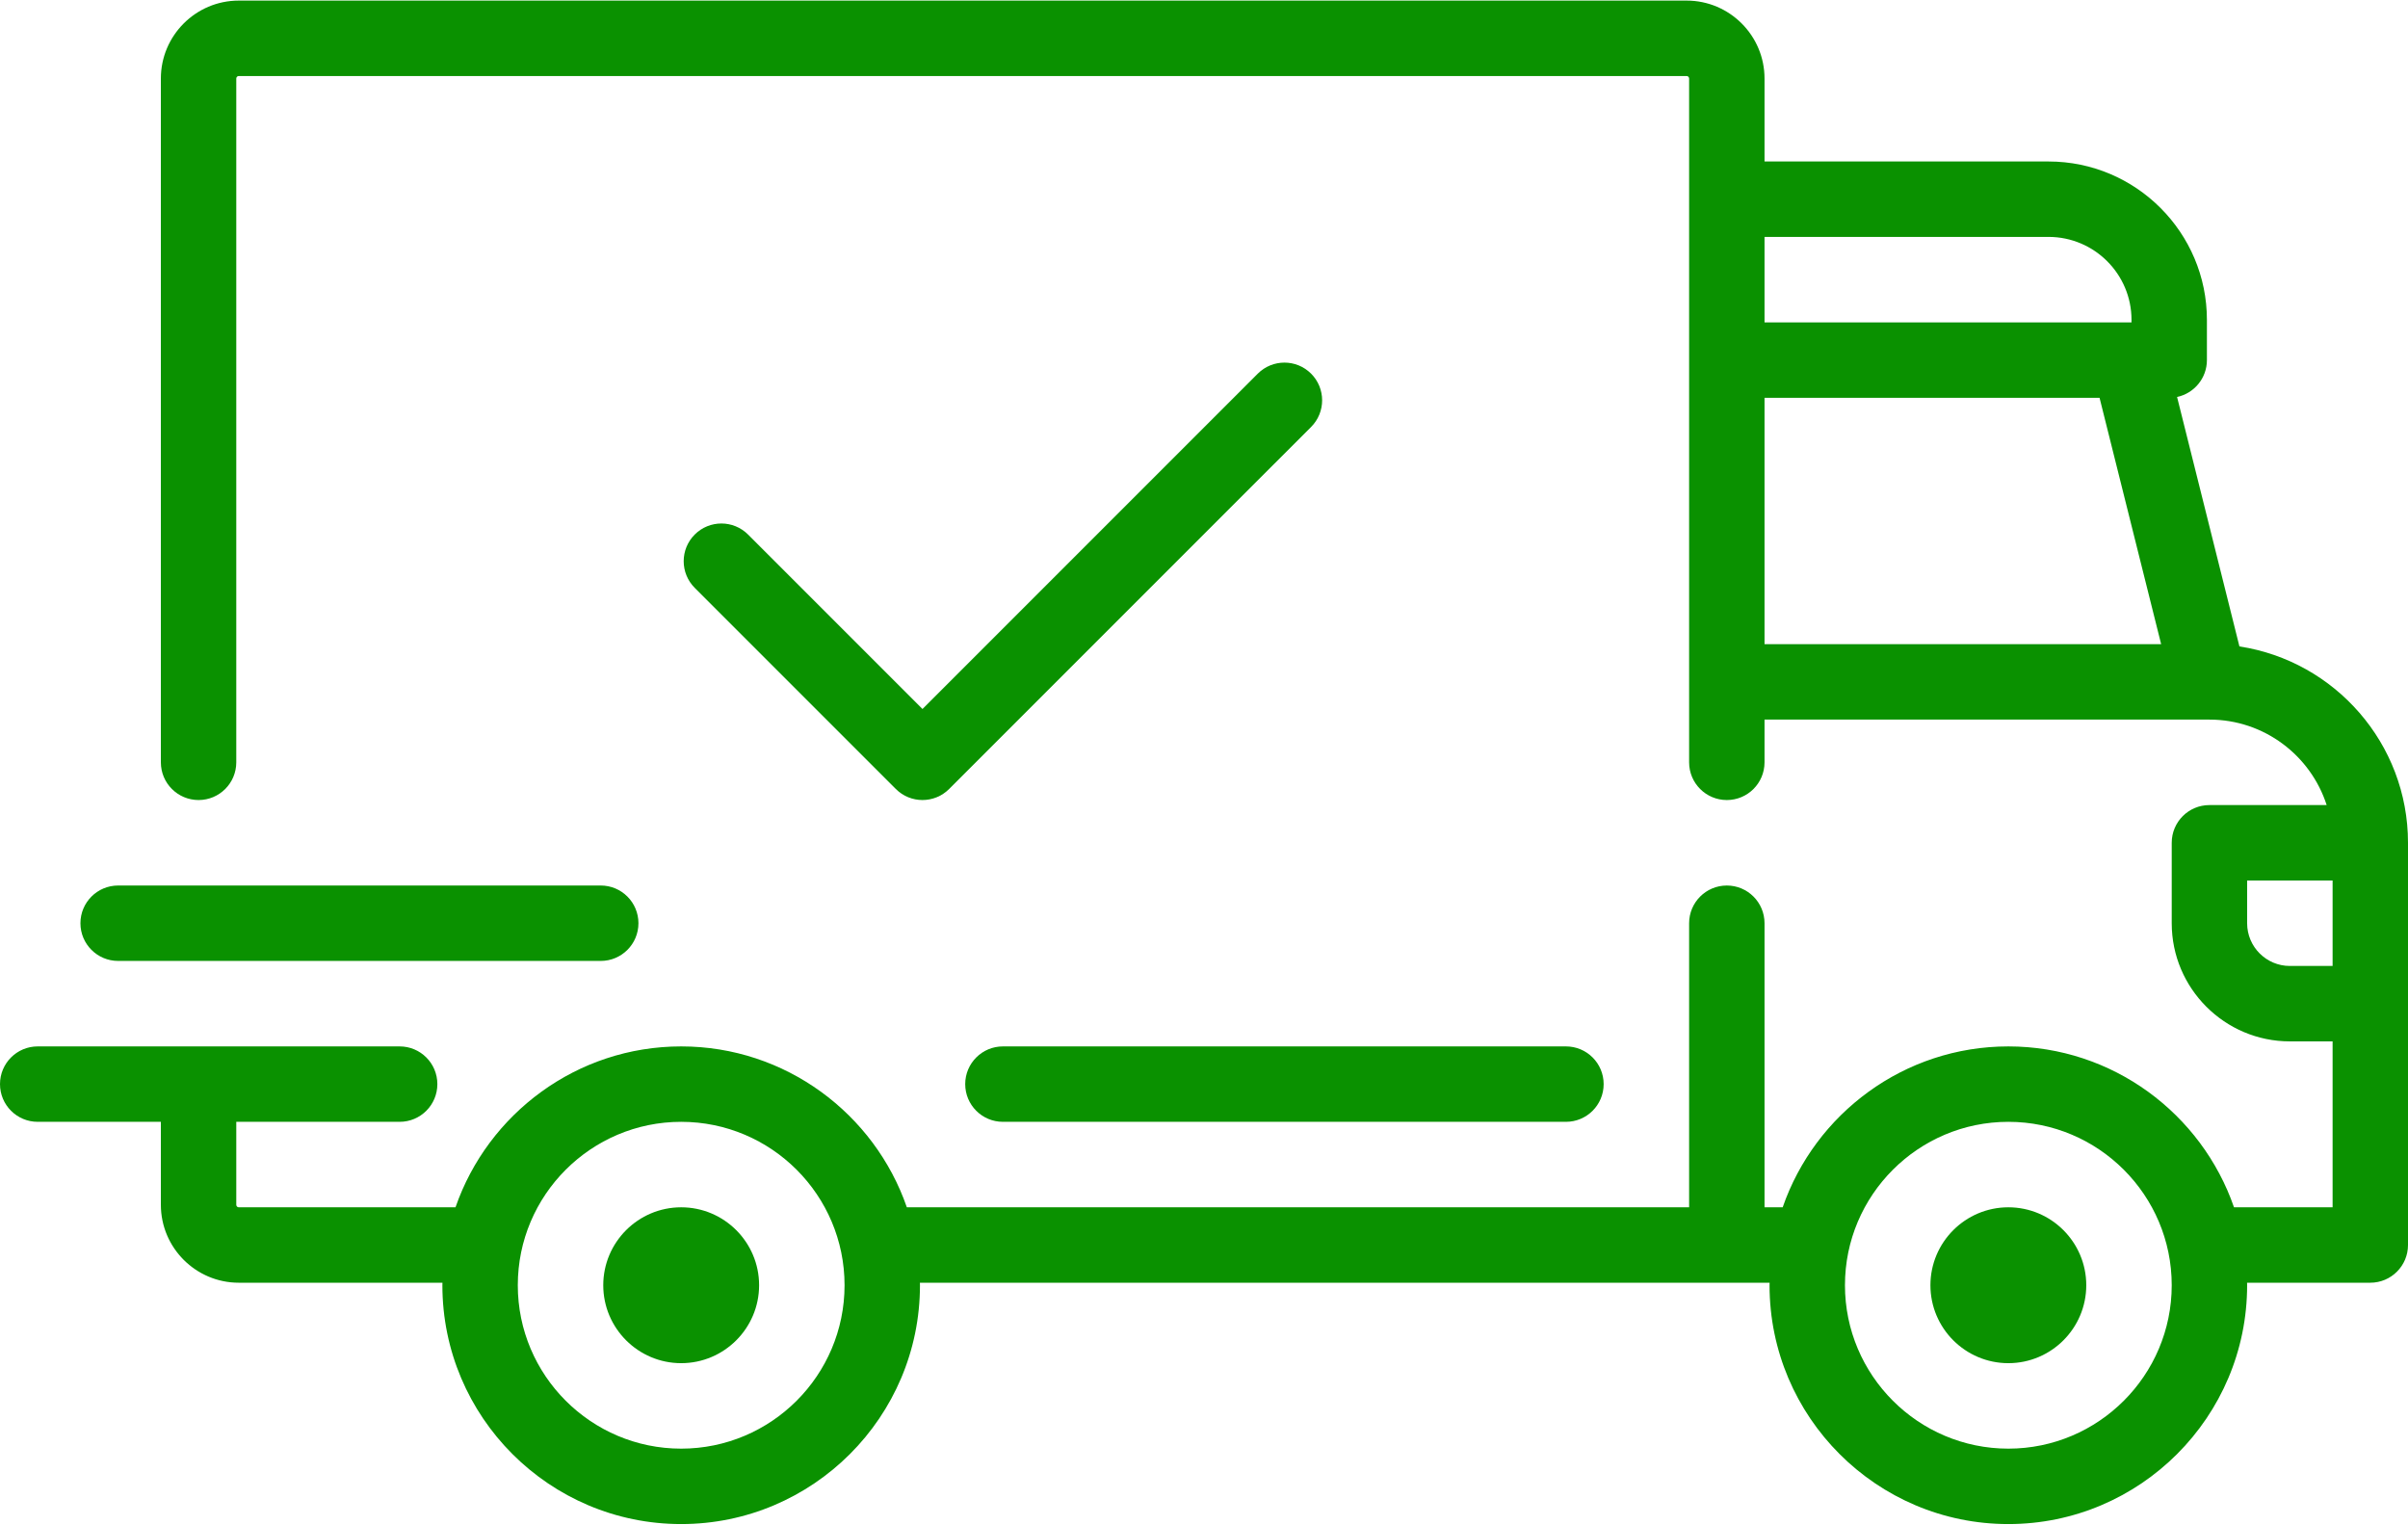
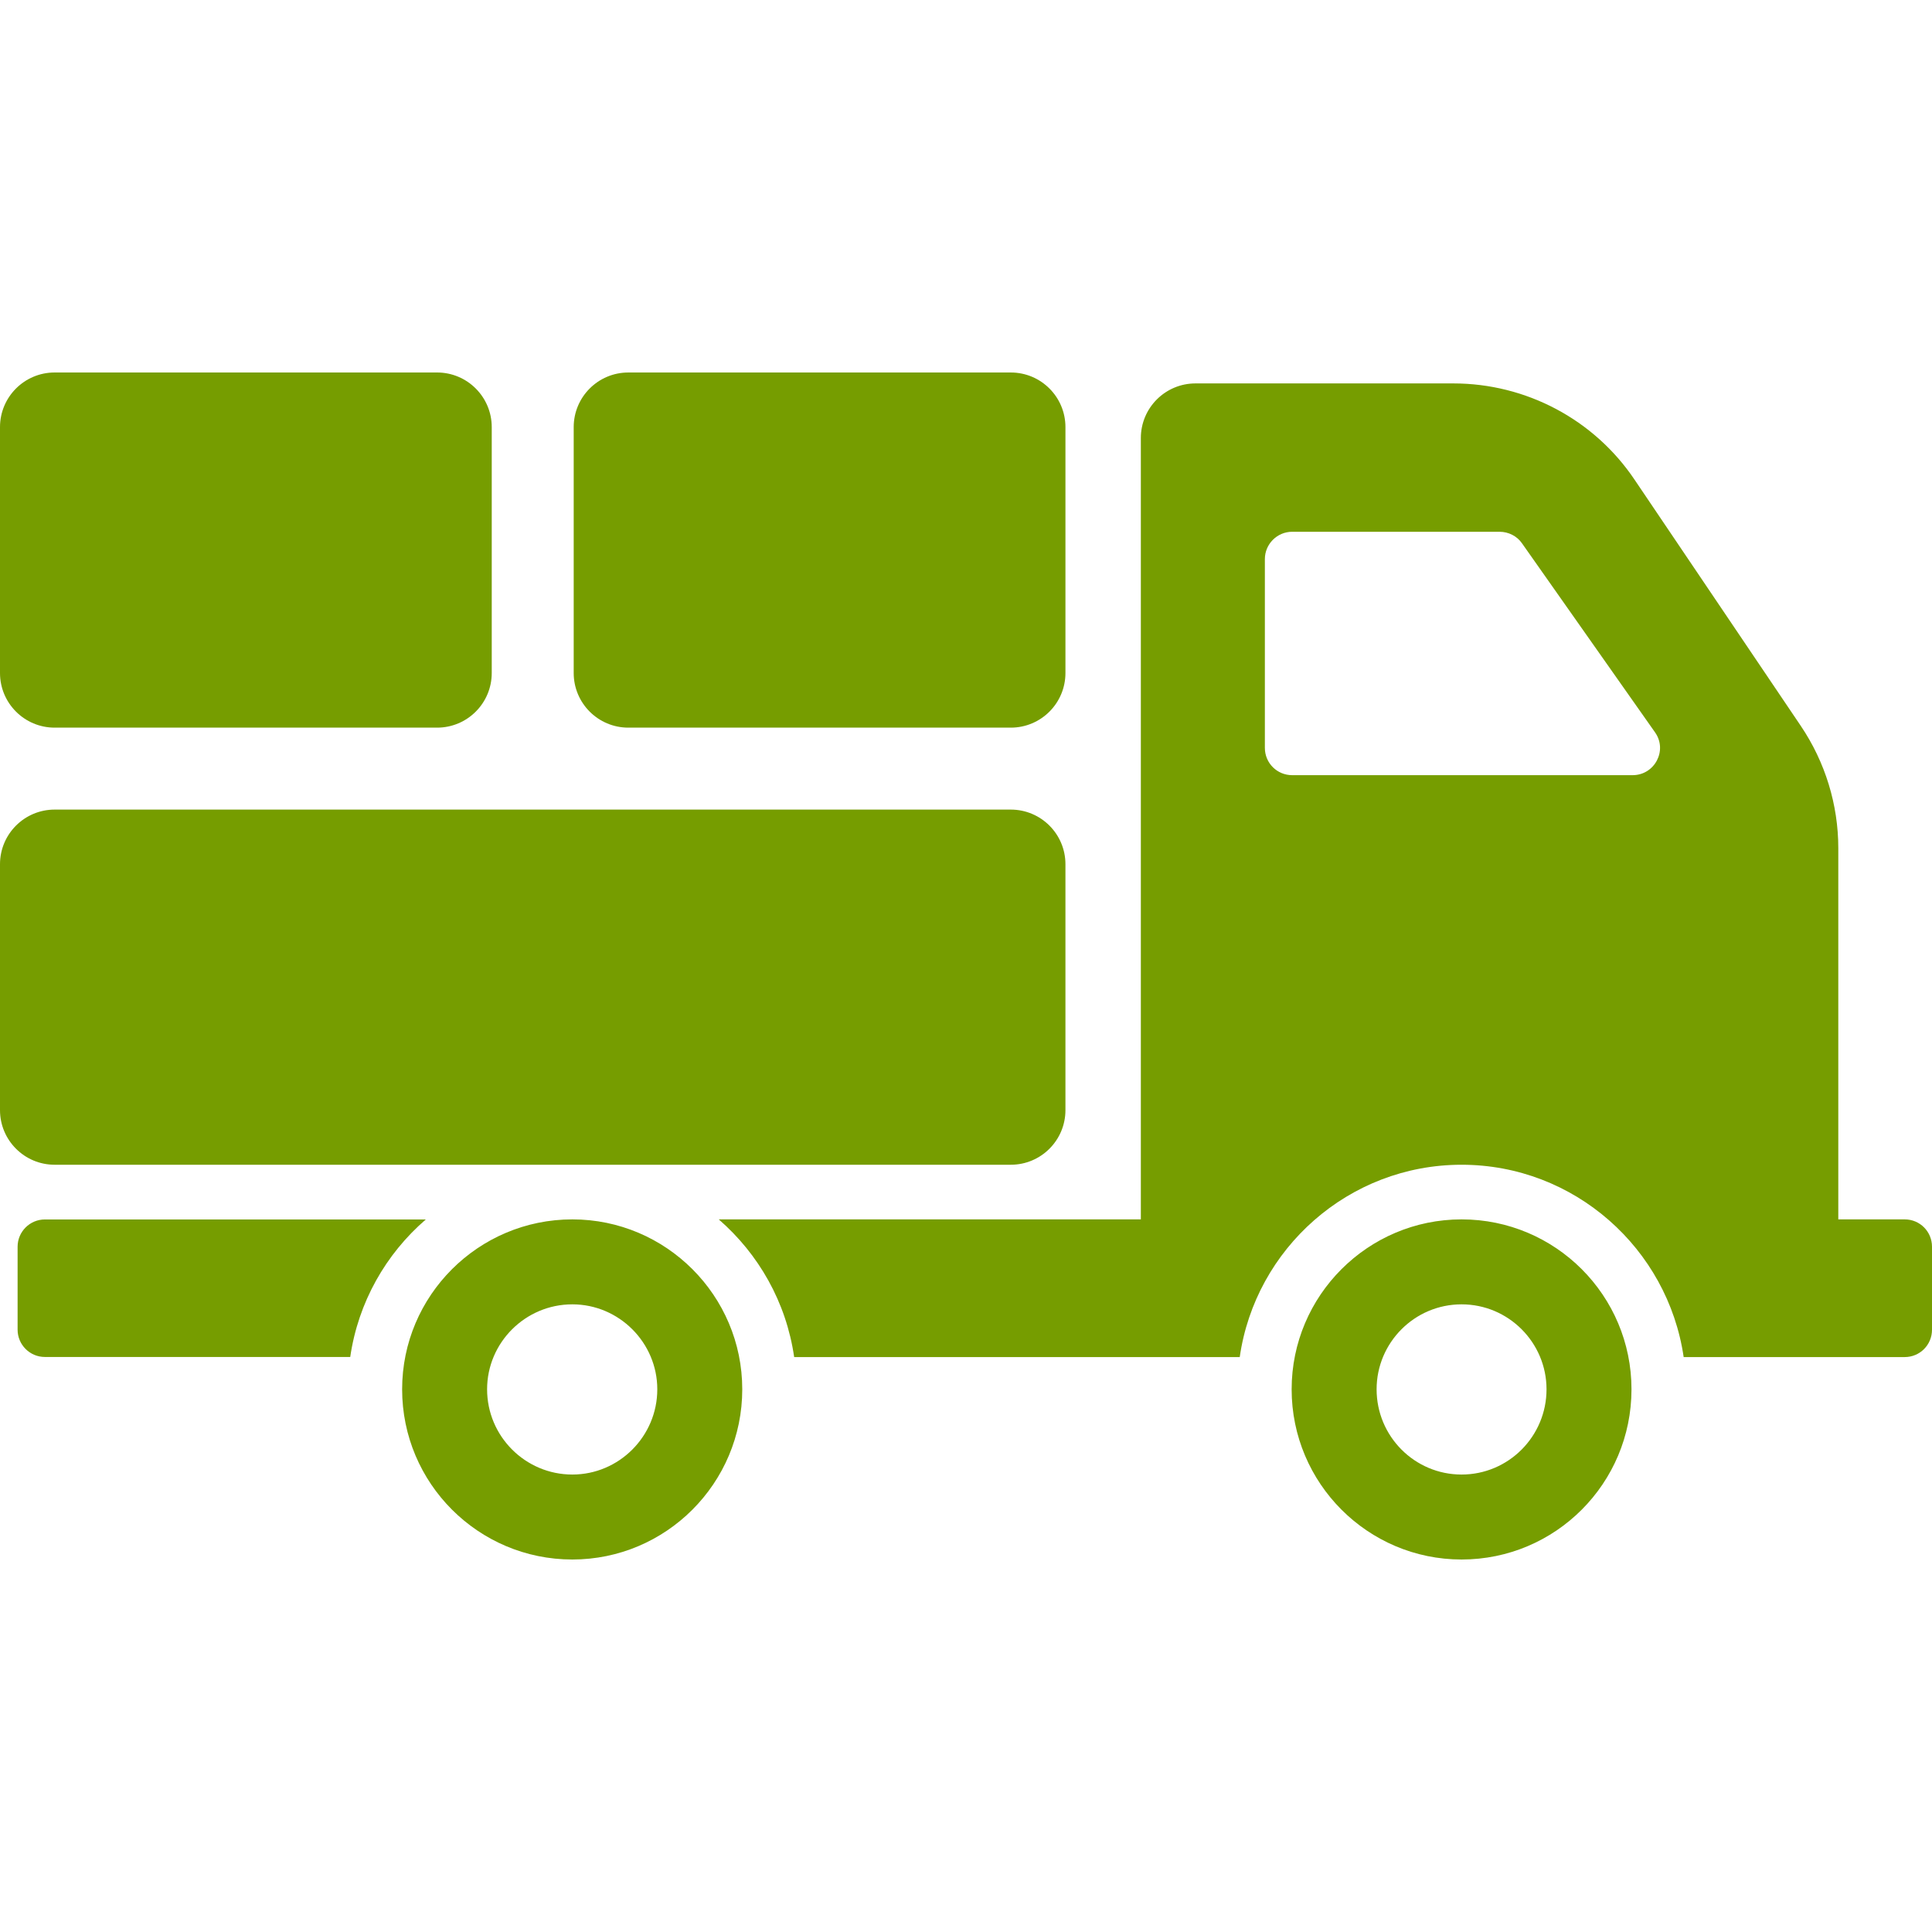
- <svg xmlns="http://www.w3.org/2000/svg" width="100%" height="100%" viewBox="0 0 512 324" version="1.1" xml:space="preserve" style="fill-rule:evenodd;clip-rule:evenodd;stroke-linejoin:round;stroke-miterlimit:1.414;">
+ <svg xmlns="http://www.w3.org/2000/svg" version="1.1" id="Capa_1" x="0px" y="0px" width="512px" height="512px" viewBox="0 0 612 612" style="enable-background:new 0 0 612 612;" xml:space="preserve">
  <g>
-     <path d="M486.881,205.353c-5.01,0 -9.086,-4.076 -9.086,-9.086l0,-9.086l18.172,0l0,18.172l-9.086,0Zm-59.858,102.613c-19.155,0 -34.739,-15.583 -34.739,-34.739c0,-19.155 15.584,-34.739 34.739,-34.739c19.155,0 34.739,15.584 34.739,34.739c0,19.156 -15.584,34.739 -34.739,34.739Zm-282.188,0c-19.154,0 -34.739,-15.583 -34.739,-34.739c0,-19.155 15.585,-34.739 34.739,-34.739c19.155,0 34.739,15.584 34.739,34.739c0,19.156 -15.584,34.739 -34.739,34.739Zm290.739,-257.603c9.725,0 17.637,7.912 17.637,17.637l0,0.535l-78.029,0l0,-18.172l60.392,0Zm-60.392,34.205l71.235,0l13.094,52.375l-84.329,0l0,-52.375Zm100.976,52.857l-13.259,-53.034c3.625,-0.77 6.345,-3.986 6.345,-7.84l0,-8.551c0,-18.565 -15.104,-33.67 -33.67,-33.67l-60.392,0l0,-17.637c0,-9.135 -7.432,-16.568 -16.568,-16.568l-307.842,0c-9.136,0 -16.568,7.433 -16.568,16.568l0,145.369c0,4.428 3.589,8.017 8.017,8.017c4.427,0 8.017,-3.589 8.017,-8.017l0,-145.369c0,-0.295 0.239,-0.534 0.534,-0.534l307.842,0c0.295,0 0.534,0.239 0.534,0.534l0,145.372c0,4.427 3.59,8.016 8.017,8.016c4.427,0 8.017,-3.589 8.017,-8.016l0,-9.088l94.569,0c0.007,0 0.014,0.002 0.021,0.002c0.008,0 0.015,-0.001 0.023,-0.001c11.637,0.007 21.518,7.646 24.911,18.171l-24.927,0c-4.428,0 -8.017,3.589 -8.017,8.017l0,17.102c0,13.851 11.268,25.119 25.119,25.119l9.086,0l0,35.273l-20.962,0c-6.886,-19.882 -25.788,-34.204 -47.982,-34.204c-22.195,0 -41.097,14.322 -47.982,34.204l-3.859,0l0,-60.392c0,-4.427 -3.59,-8.017 -8.017,-8.017c-4.427,0 -8.017,3.59 -8.017,8.017l0,60.391l-166.331,0c-6.886,-19.882 -25.787,-34.204 -47.982,-34.204c-22.194,0 -41.097,14.322 -47.982,34.204l-46.081,0c-0.295,0 -0.534,-0.238 -0.534,-0.534l0,-17.637l34.739,0c4.427,0 8.016,-3.589 8.016,-8.016c0,-4.428 -3.589,-8.017 -8.016,-8.017l-76.961,0c-4.427,0 -8.016,3.589 -8.016,8.017c0,4.427 3.589,8.016 8.016,8.016l26.188,0l0,17.637c0,9.136 7.432,16.568 16.568,16.568l43.304,0c-0.002,0.178 -0.014,0.355 -0.014,0.534c0,27.997 22.778,50.773 50.773,50.773c27.995,0 50.773,-22.776 50.773,-50.773c0,-0.179 -0.012,-0.356 -0.014,-0.534l180.669,0c-0.002,0.178 -0.014,0.355 -0.014,0.534c0,27.997 22.777,50.773 50.773,50.773c27.995,0 50.772,-22.776 50.772,-50.773c0,-0.179 -0.011,-0.356 -0.014,-0.534l26.203,0c4.428,0 8.017,-3.589 8.017,-8.017l0,-85.511c0,-21.113 -15.577,-38.655 -35.842,-41.74Z" style="fill:#0a9100;fill-rule:nonzero;" />
-     <path d="M144.835,256.659c-9.136,0 -16.568,7.432 -16.568,16.568c0,9.136 7.432,16.568 16.568,16.568c9.136,0 16.568,-7.432 16.568,-16.568c0,-9.136 -7.432,-16.568 -16.568,-16.568Z" style="fill:#0a9100;fill-rule:nonzero;" />
-     <path d="M427.023,256.659c-9.136,0 -16.568,7.432 -16.568,16.568c0,9.136 7.432,16.568 16.568,16.568c9.136,0 16.568,-7.432 16.568,-16.568c0,-9.136 -7.432,-16.568 -16.568,-16.568Z" style="fill:#0a9100;fill-rule:nonzero;" />
-     <path d="M205.228,230.472c0,4.427 3.589,8.016 8.016,8.016l119.716,0c4.428,0 8.017,-3.589 8.017,-8.016c0,-4.428 -3.589,-8.017 -8.017,-8.017l-119.716,0c-4.427,0 -8.016,3.589 -8.016,8.017Z" style="fill:#0a9100;fill-rule:nonzero;" />
-     <path d="M25.119,204.284l102.614,0c4.427,0 8.016,-3.59 8.016,-8.017c0,-4.427 -3.589,-8.017 -8.016,-8.017l-102.614,0c-4.428,0 -8.017,3.59 -8.017,8.017c0,4.427 3.589,8.017 8.017,8.017Z" style="fill:#0a9100;fill-rule:nonzero;" />
-     <path d="M267.434,79.434l-71.292,71.291l-37.087,-37.088c-3.131,-3.131 -8.207,-3.131 -11.337,0c-3.131,3.131 -3.131,8.206 0,11.337l42.756,42.756c1.564,1.566 3.617,2.348 5.668,2.348c2.051,0 4.103,-0.782 5.668,-2.348l76.961,-76.96c3.13,-3.131 3.13,-8.206 0,-11.337c-3.13,-3.13 -8.207,-3.13 -11.337,0.001Z" style="fill:#0a9100;fill-rule:nonzero;" />
+     <path d="M181.298,386.264c-29.77,0-53.915,24.145-53.915,53.827c0,29.769,24.145,53.914,53.915,53.914   c29.683,0,53.827-24.146,53.827-53.914C235.125,410.409,210.981,386.264,181.298,386.264z M181.298,467.091   c-14.885,0-27-12.115-27-27c0-14.798,12.115-26.914,27-26.914c14.797,0,26.913,12.115,26.913,26.914   C208.211,454.976,196.096,467.091,181.298,467.091z M134.888,386.287H14.228c-4.779,0-8.653,3.874-8.653,8.653v26.256   c0,4.779,3.874,8.653,8.653,8.653h96.714C113.468,412.524,122.212,397.219,134.888,386.287z M462.981,386.264   c-29.684,0-53.827,24.145-53.827,53.827c0,29.769,24.144,53.914,53.827,53.914c29.769,0,53.826-24.146,53.826-53.914   C516.808,410.409,492.75,386.264,462.981,386.264z M462.981,467.091c-14.885,0-26.914-12.115-26.914-27   c0-14.798,12.029-26.914,26.914-26.914c14.884,0,26.913,12.115,26.913,26.914C489.895,454.976,477.865,467.091,462.981,467.091z    M603.347,386.264h-21.029V268.658c0-13.759-4.154-27.259-11.856-38.683l-52.701-78.057   c-12.809-19.039-34.356-30.462-57.375-30.462h-81.692c-9.52,0-17.308,7.702-17.308,17.308v247.5H227.683   c12.635,10.99,21.375,26.222,23.885,43.615h141.144c4.933-34.355,34.529-60.923,70.27-60.923c35.739,0,65.336,26.567,70.355,60.923   h70.01c4.847,0,8.653-3.895,8.653-8.654v-26.307C612,390.158,608.192,386.264,603.347,386.264z M517.153,245.552H409.327   c-4.76,0-8.654-3.808-8.654-8.654v-59.797c0-4.76,3.896-8.654,8.654-8.654h65.683c2.855,0,5.539,1.384,7.097,3.634l42.145,59.884   C528.317,237.677,524.163,245.552,517.153,245.552z M320.192,368.956H17.307C7.749,368.956,0,361.208,0,351.649v-77.885   c0-9.559,7.749-17.308,17.307-17.308h302.885c9.559,0,17.308,7.749,17.308,17.308v77.885   C337.5,361.208,329.751,368.956,320.192,368.956z M138.462,230.495H17.307C7.749,230.495,0,222.745,0,213.187v-77.884   c0-9.559,7.749-17.308,17.307-17.308h121.154c9.559,0,17.308,7.749,17.308,17.308v77.884   C155.77,222.745,148.021,230.495,138.462,230.495z M320.192,230.495H199.039c-9.559,0-17.308-7.749-17.308-17.307v-77.885   c0-9.559,7.749-17.307,17.308-17.307h121.154c9.559,0,17.308,7.749,17.308,17.307v77.885   C337.5,222.745,329.751,230.495,320.192,230.495z" fill="#769d00" />
  </g>
+   <g>
+ </g>
+   <g>
+ </g>
+   <g>
+ </g>
+   <g>
+ </g>
+   <g>
+ </g>
+   <g>
+ </g>
+   <g>
+ </g>
+   <g>
+ </g>
+   <g>
+ </g>
+   <g>
+ </g>
+   <g>
+ </g>
+   <g>
+ </g>
+   <g>
+ </g>
+   <g>
+ </g>
+   <g>
+ </g>
</svg>
